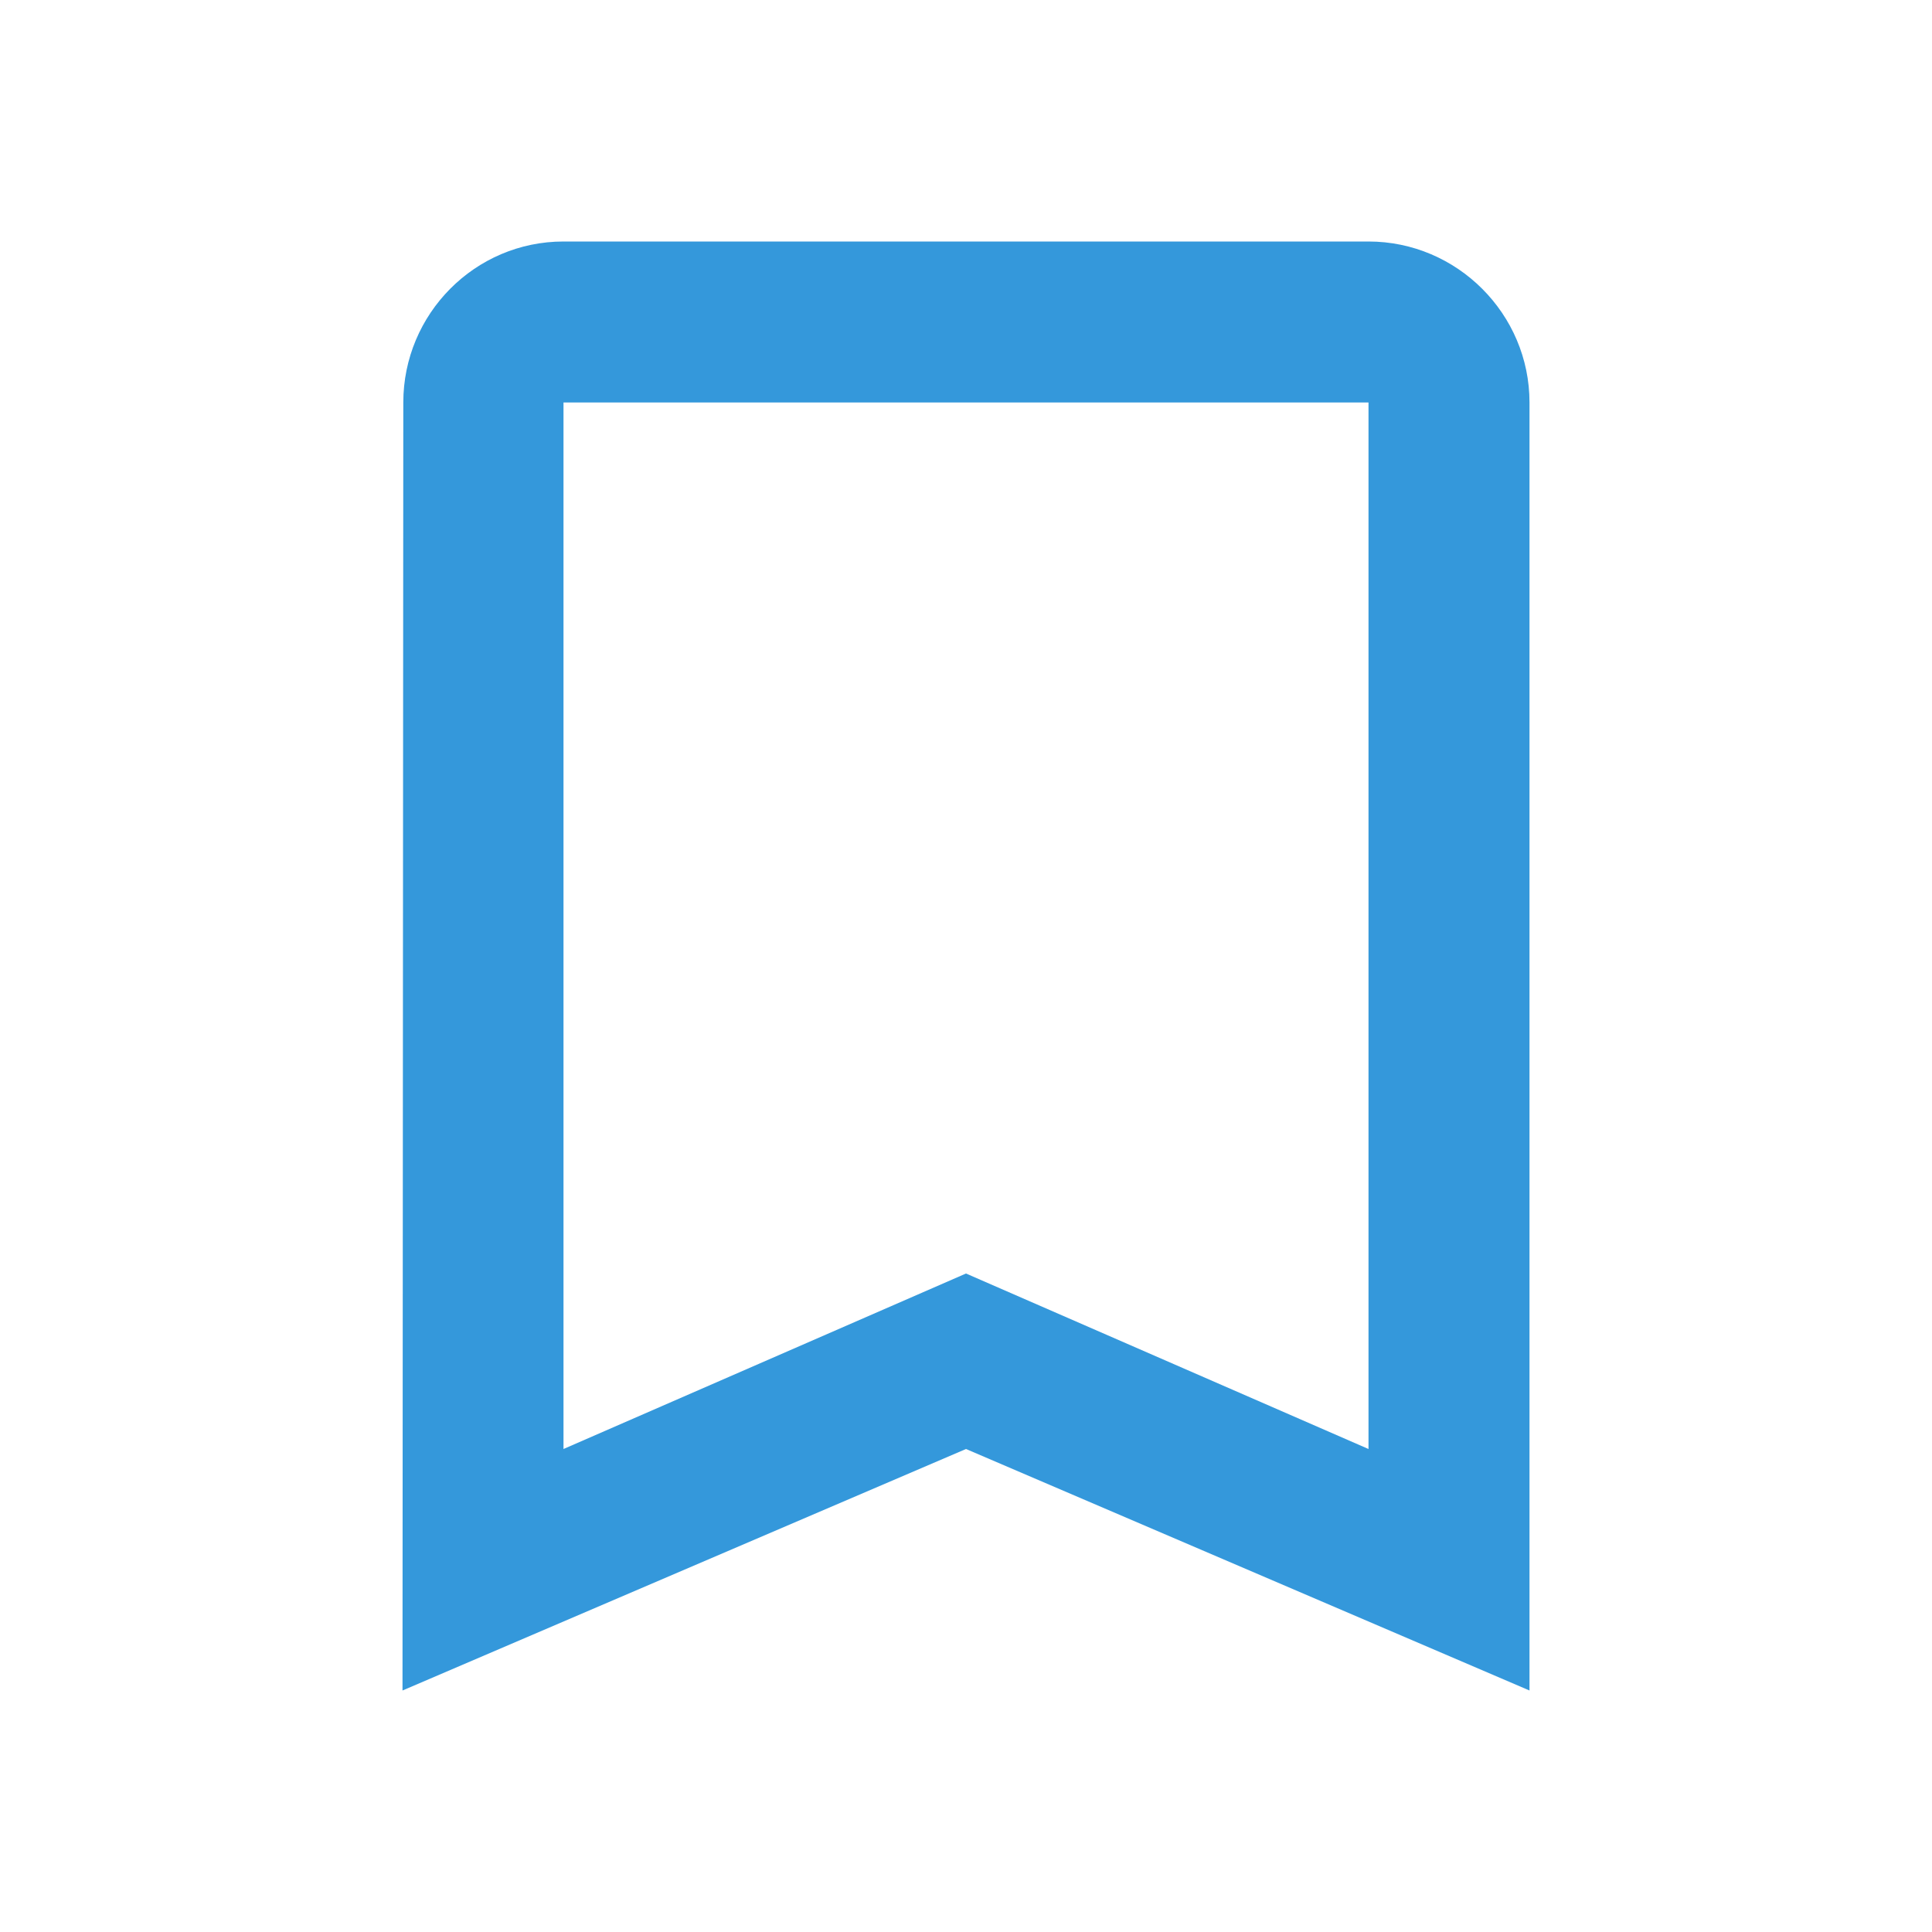
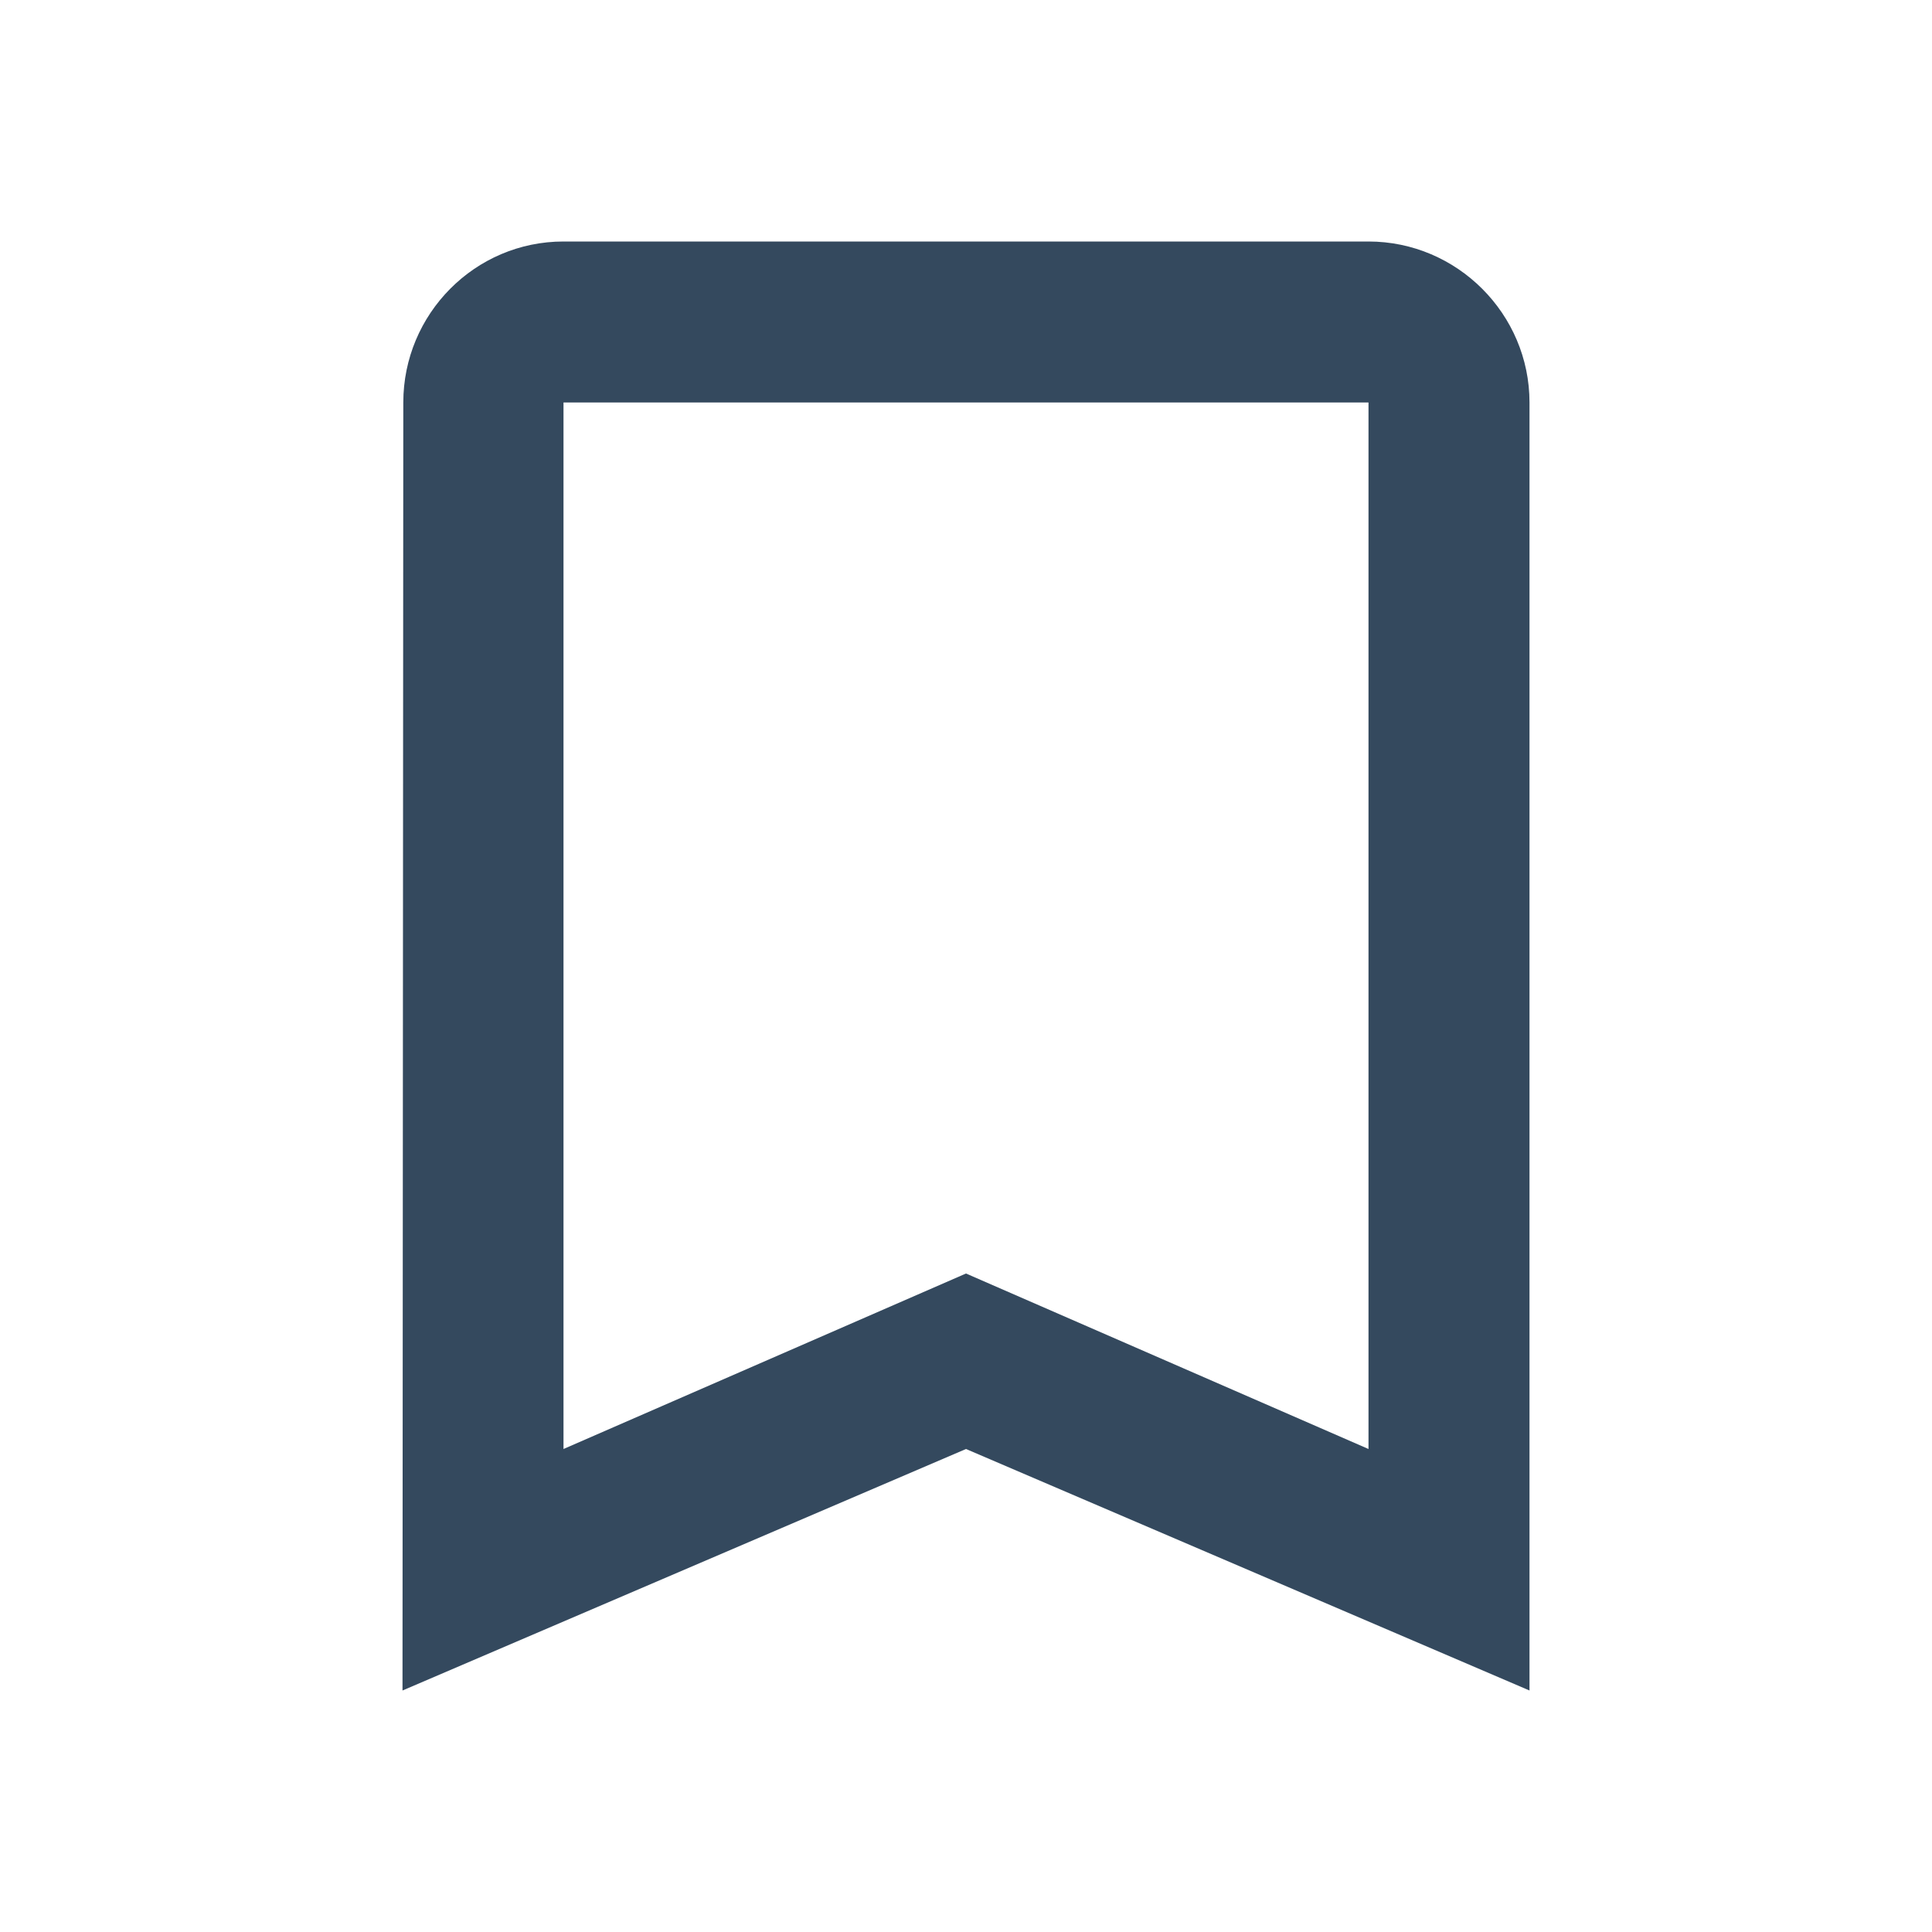
- <svg xmlns="http://www.w3.org/2000/svg" fill="#3498db" height="36" viewBox="0 0 24 24" width="36">
+ <svg xmlns="http://www.w3.org/2000/svg" fill="#34495e" height="36" viewBox="0 0 24 24" width="36">
  <path d="M17 3H7c-1.1 0-1.99.9-1.99 2L5 21l7-3 7 3V5c0-1.1-.9-2-2-2zm0 15l-5-2.18L7 18V5h10v13z" />
  <path d="M0 0h24v24H0z" fill="none" />
</svg>
